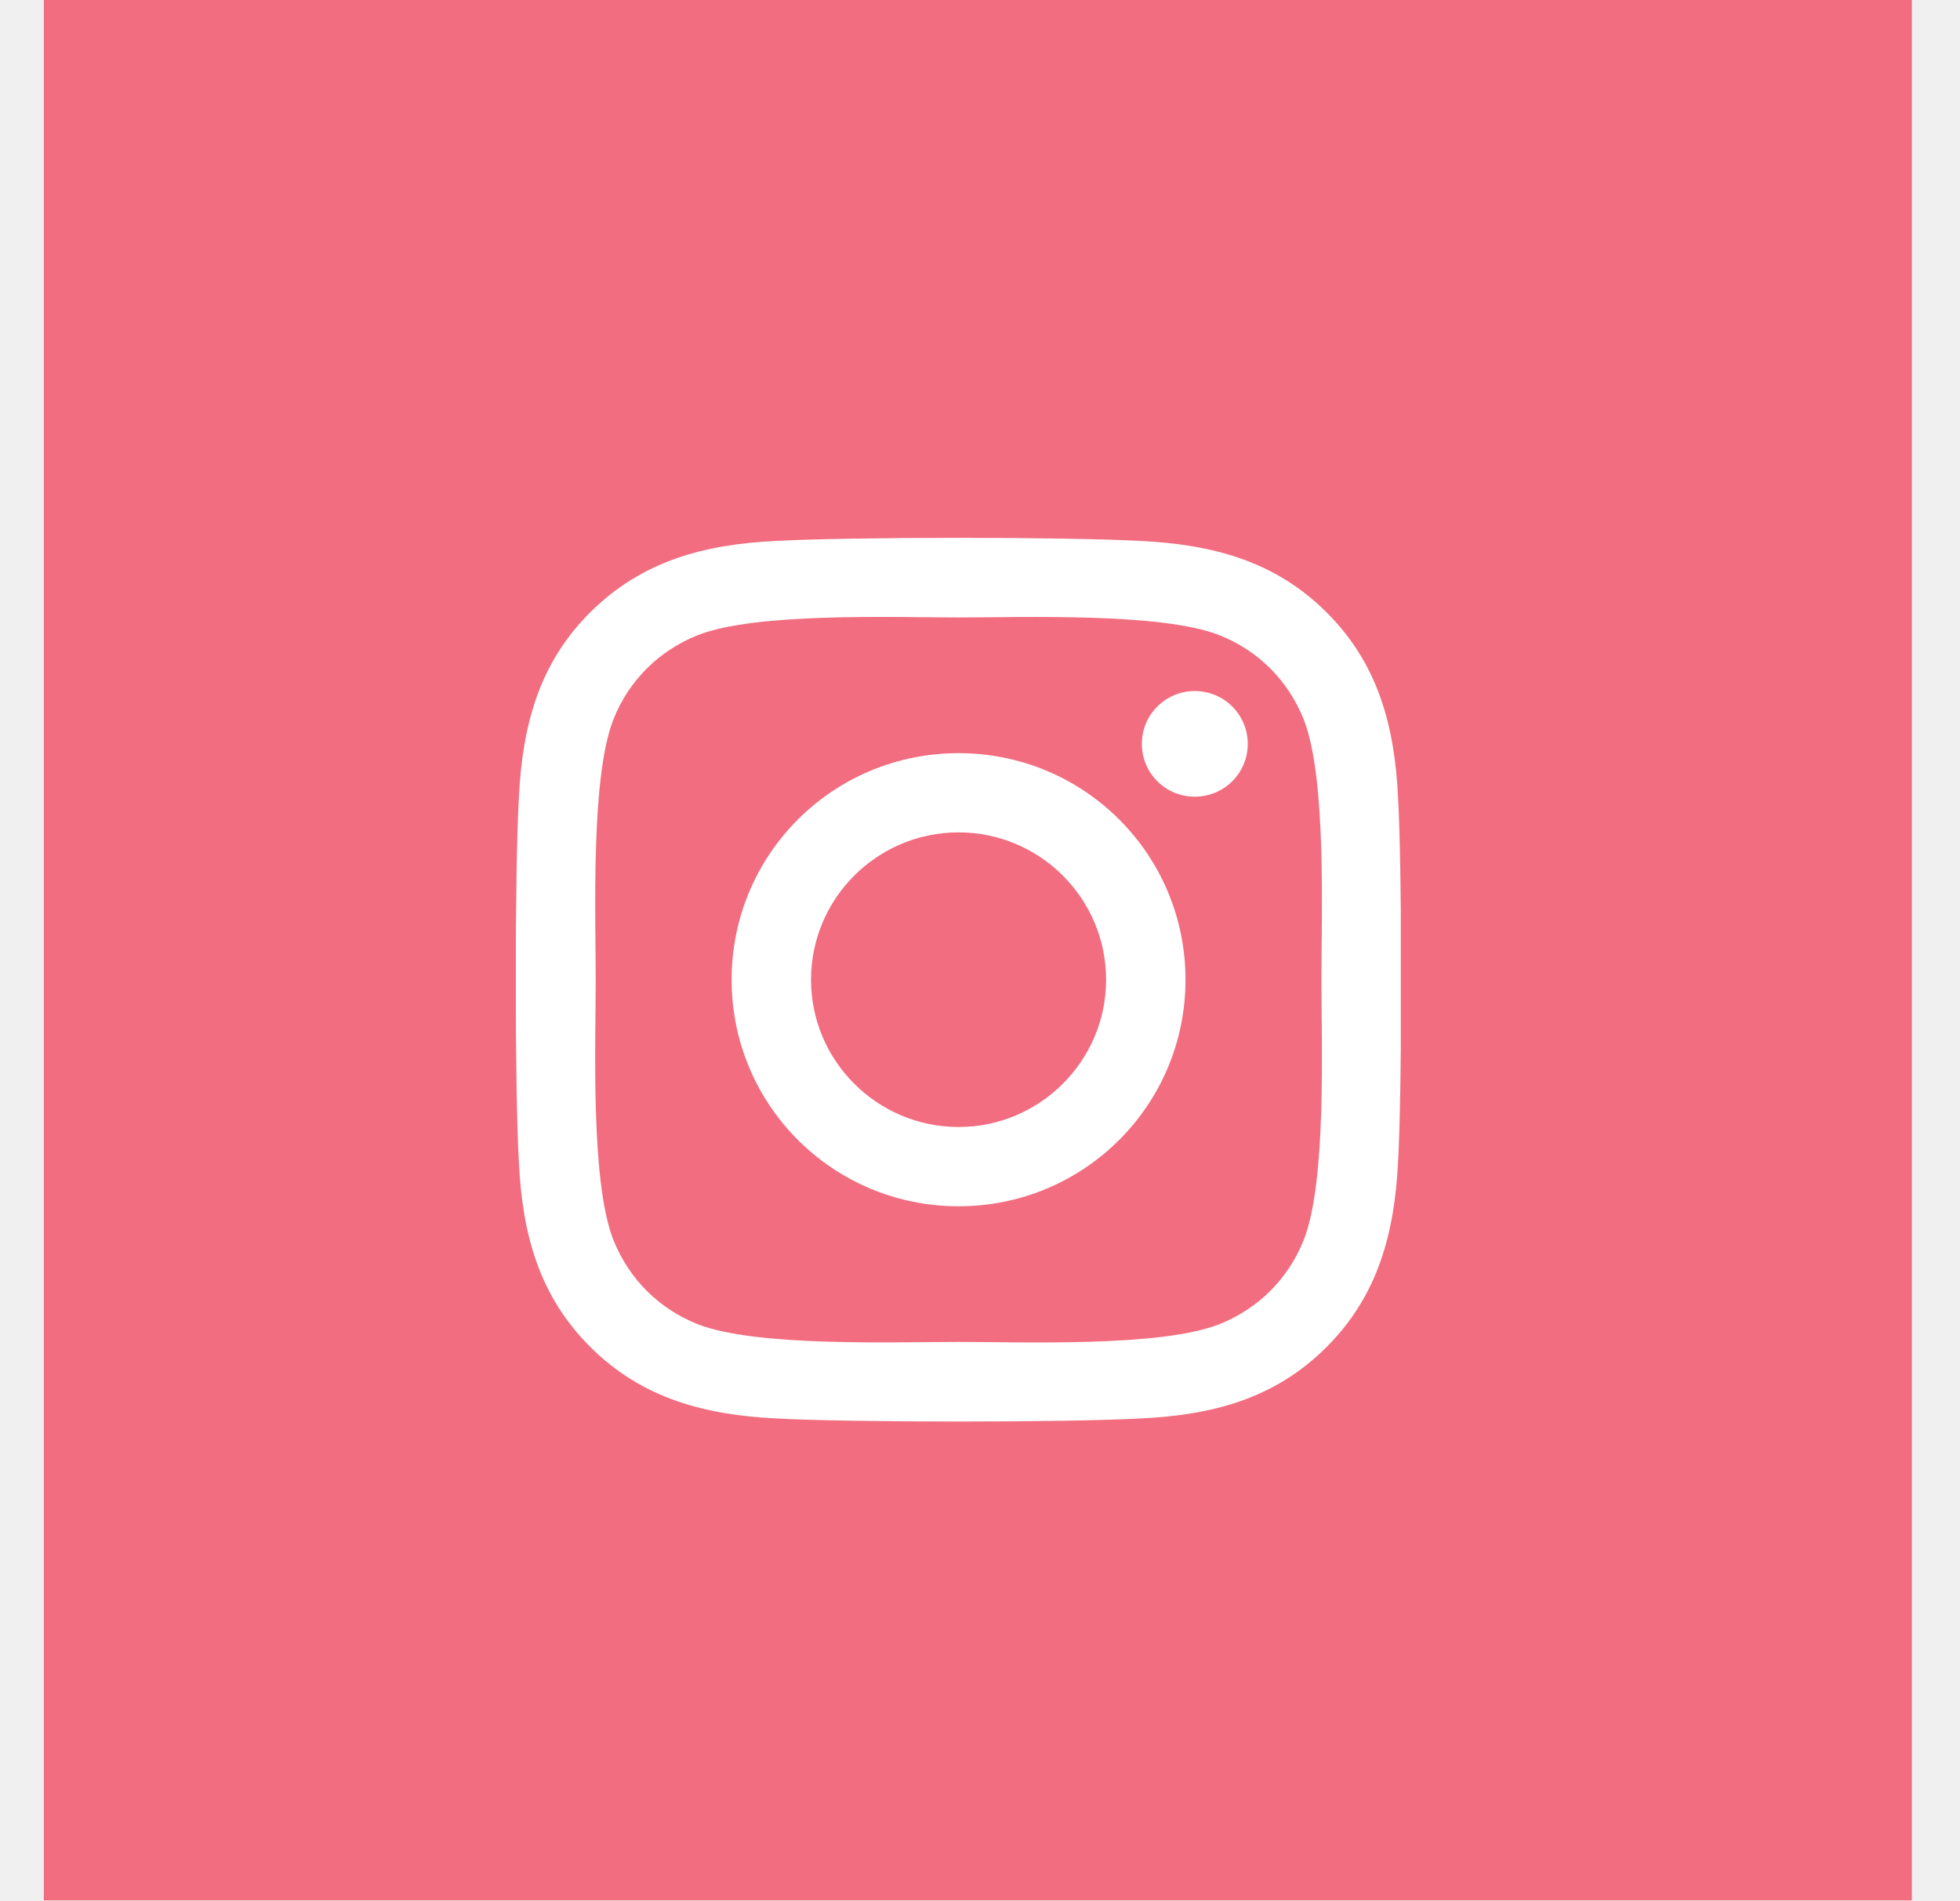
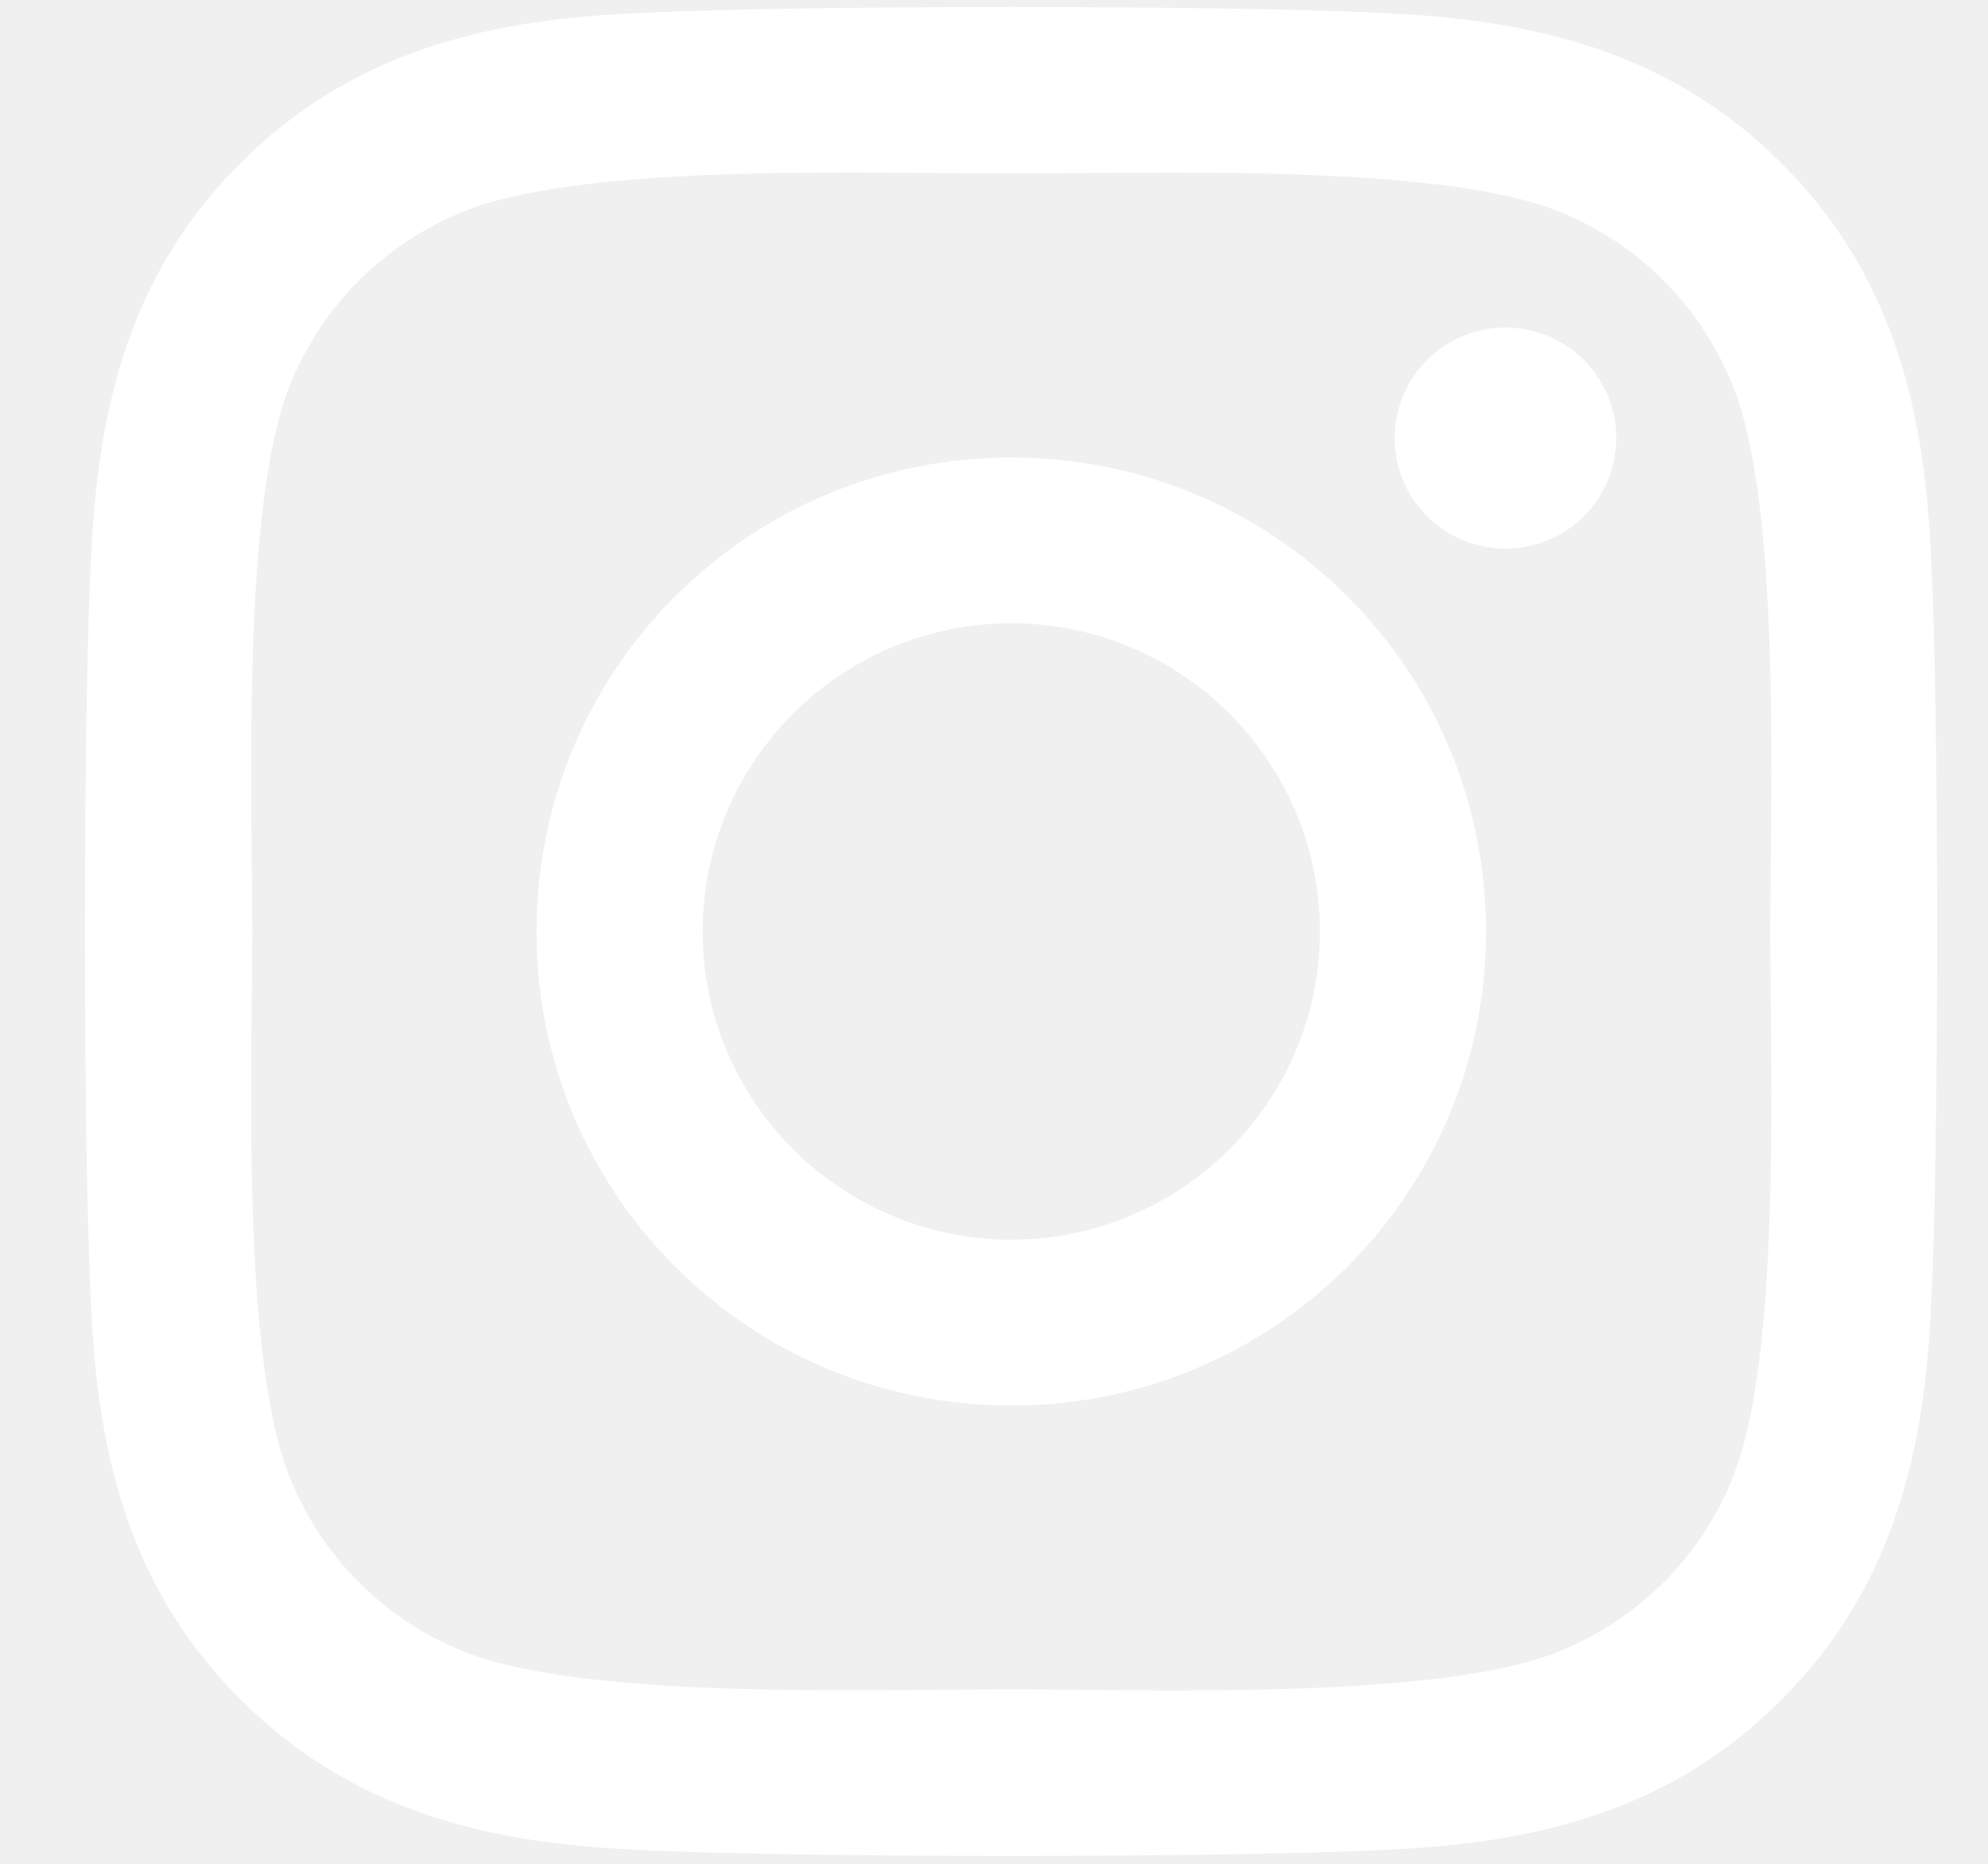
- <svg xmlns="http://www.w3.org/2000/svg" width="33" height="32" viewBox="0 0 33 32" fill="none">
-   <path d="M32.189 0H0.738V32H32.189V0Z" fill="#F16D7F" />
-   <g clip-path="url(#clip0)">
-     <path d="M16.139 12.682C14.024 12.682 12.318 14.385 12.318 16.497C12.318 18.608 14.024 20.312 16.139 20.312C18.254 20.312 19.96 18.608 19.96 16.497C19.96 14.385 18.254 12.682 16.139 12.682ZM16.139 18.977C14.772 18.977 13.655 17.865 13.655 16.497C13.655 15.129 14.769 14.016 16.139 14.016C17.509 14.016 18.623 15.129 18.623 16.497C18.623 17.865 17.506 18.977 16.139 18.977ZM21.008 12.525C21.008 13.02 20.609 13.415 20.116 13.415C19.621 13.415 19.225 13.017 19.225 12.525C19.225 12.034 19.624 11.636 20.116 11.636C20.609 11.636 21.008 12.034 21.008 12.525ZM23.539 13.429C23.482 12.237 23.209 11.181 22.335 10.311C21.463 9.441 20.406 9.169 19.212 9.109C17.981 9.039 14.293 9.039 13.063 9.109C11.872 9.165 10.815 9.438 9.94 10.308C9.065 11.178 8.796 12.233 8.736 13.425C8.666 14.654 8.666 18.336 8.736 19.565C8.793 20.757 9.065 21.812 9.94 22.682C10.815 23.552 11.869 23.825 13.063 23.884C14.293 23.954 17.981 23.954 19.212 23.884C20.406 23.828 21.463 23.556 22.335 22.682C23.206 21.812 23.479 20.757 23.539 19.565C23.608 18.336 23.608 14.657 23.539 13.429ZM21.949 20.883C21.689 21.534 21.187 22.035 20.532 22.297C19.551 22.686 17.223 22.596 16.139 22.596C15.055 22.596 12.723 22.682 11.746 22.297C11.094 22.038 10.592 21.537 10.329 20.883C9.94 19.903 10.03 17.579 10.03 16.497C10.03 15.414 9.943 13.087 10.329 12.111C10.588 11.46 11.091 10.958 11.746 10.696C12.727 10.308 15.055 10.397 16.139 10.397C17.223 10.397 19.555 10.311 20.532 10.696C21.184 10.955 21.686 11.456 21.949 12.111C22.338 13.09 22.248 15.414 22.248 16.497C22.248 17.579 22.338 19.907 21.949 20.883Z" fill="white" />
-   </g>
-   <defs>
-     <clipPath id="clip0">
-       <rect width="14.899" height="17" fill="white" transform="translate(8.68555 8)" />
-     </clipPath>
-   </defs>
+ <svg xmlns="http://www.w3.org/2000/svg" width="16" height="15" viewBox="0 0 16 15" fill="none">
+   <path d="M8.139 3.682C6.024 3.682 4.318 5.385 4.318 7.497C4.318 9.608 6.024 11.312 8.139 11.312C10.254 11.312 11.96 9.608 11.96 7.497C11.96 5.385 10.254 3.682 8.139 3.682ZM8.139 9.977C6.772 9.977 5.655 8.865 5.655 7.497C5.655 6.129 6.769 5.016 8.139 5.016C9.509 5.016 10.623 6.129 10.623 7.497C10.623 8.865 9.506 9.977 8.139 9.977ZM13.008 3.526C13.008 4.02 12.609 4.415 12.117 4.415C11.621 4.415 11.225 4.017 11.225 3.526C11.225 3.034 11.624 2.636 12.117 2.636C12.609 2.636 13.008 3.034 13.008 3.526ZM15.539 4.429C15.482 3.237 15.209 2.181 14.335 1.311C13.463 0.441 12.406 0.169 11.212 0.109C9.981 0.039 6.293 0.039 5.063 0.109C3.872 0.165 2.815 0.438 1.94 1.308C1.065 2.177 0.796 3.233 0.736 4.425C0.666 5.654 0.666 9.336 0.736 10.565C0.793 11.757 1.065 12.812 1.94 13.682C2.815 14.552 3.869 14.825 5.063 14.884C6.293 14.954 9.981 14.954 11.212 14.884C12.406 14.828 13.463 14.556 14.335 13.682C15.206 12.812 15.479 11.757 15.539 10.565C15.608 9.336 15.608 5.657 15.539 4.429ZM13.949 11.883C13.69 12.534 13.187 13.035 12.532 13.297C11.551 13.686 9.223 13.596 8.139 13.596C7.055 13.596 4.723 13.682 3.746 13.297C3.094 13.038 2.592 12.537 2.329 11.883C1.94 10.903 2.03 8.579 2.03 7.497C2.03 6.414 1.943 4.087 2.329 3.111C2.588 2.46 3.091 1.958 3.746 1.696C4.727 1.308 7.055 1.397 8.139 1.397C9.223 1.397 11.555 1.311 12.532 1.696C13.184 1.955 13.686 2.456 13.949 3.111C14.338 4.09 14.248 6.414 14.248 7.497C14.248 8.579 14.338 10.907 13.949 11.883Z" fill="white" />
</svg>
